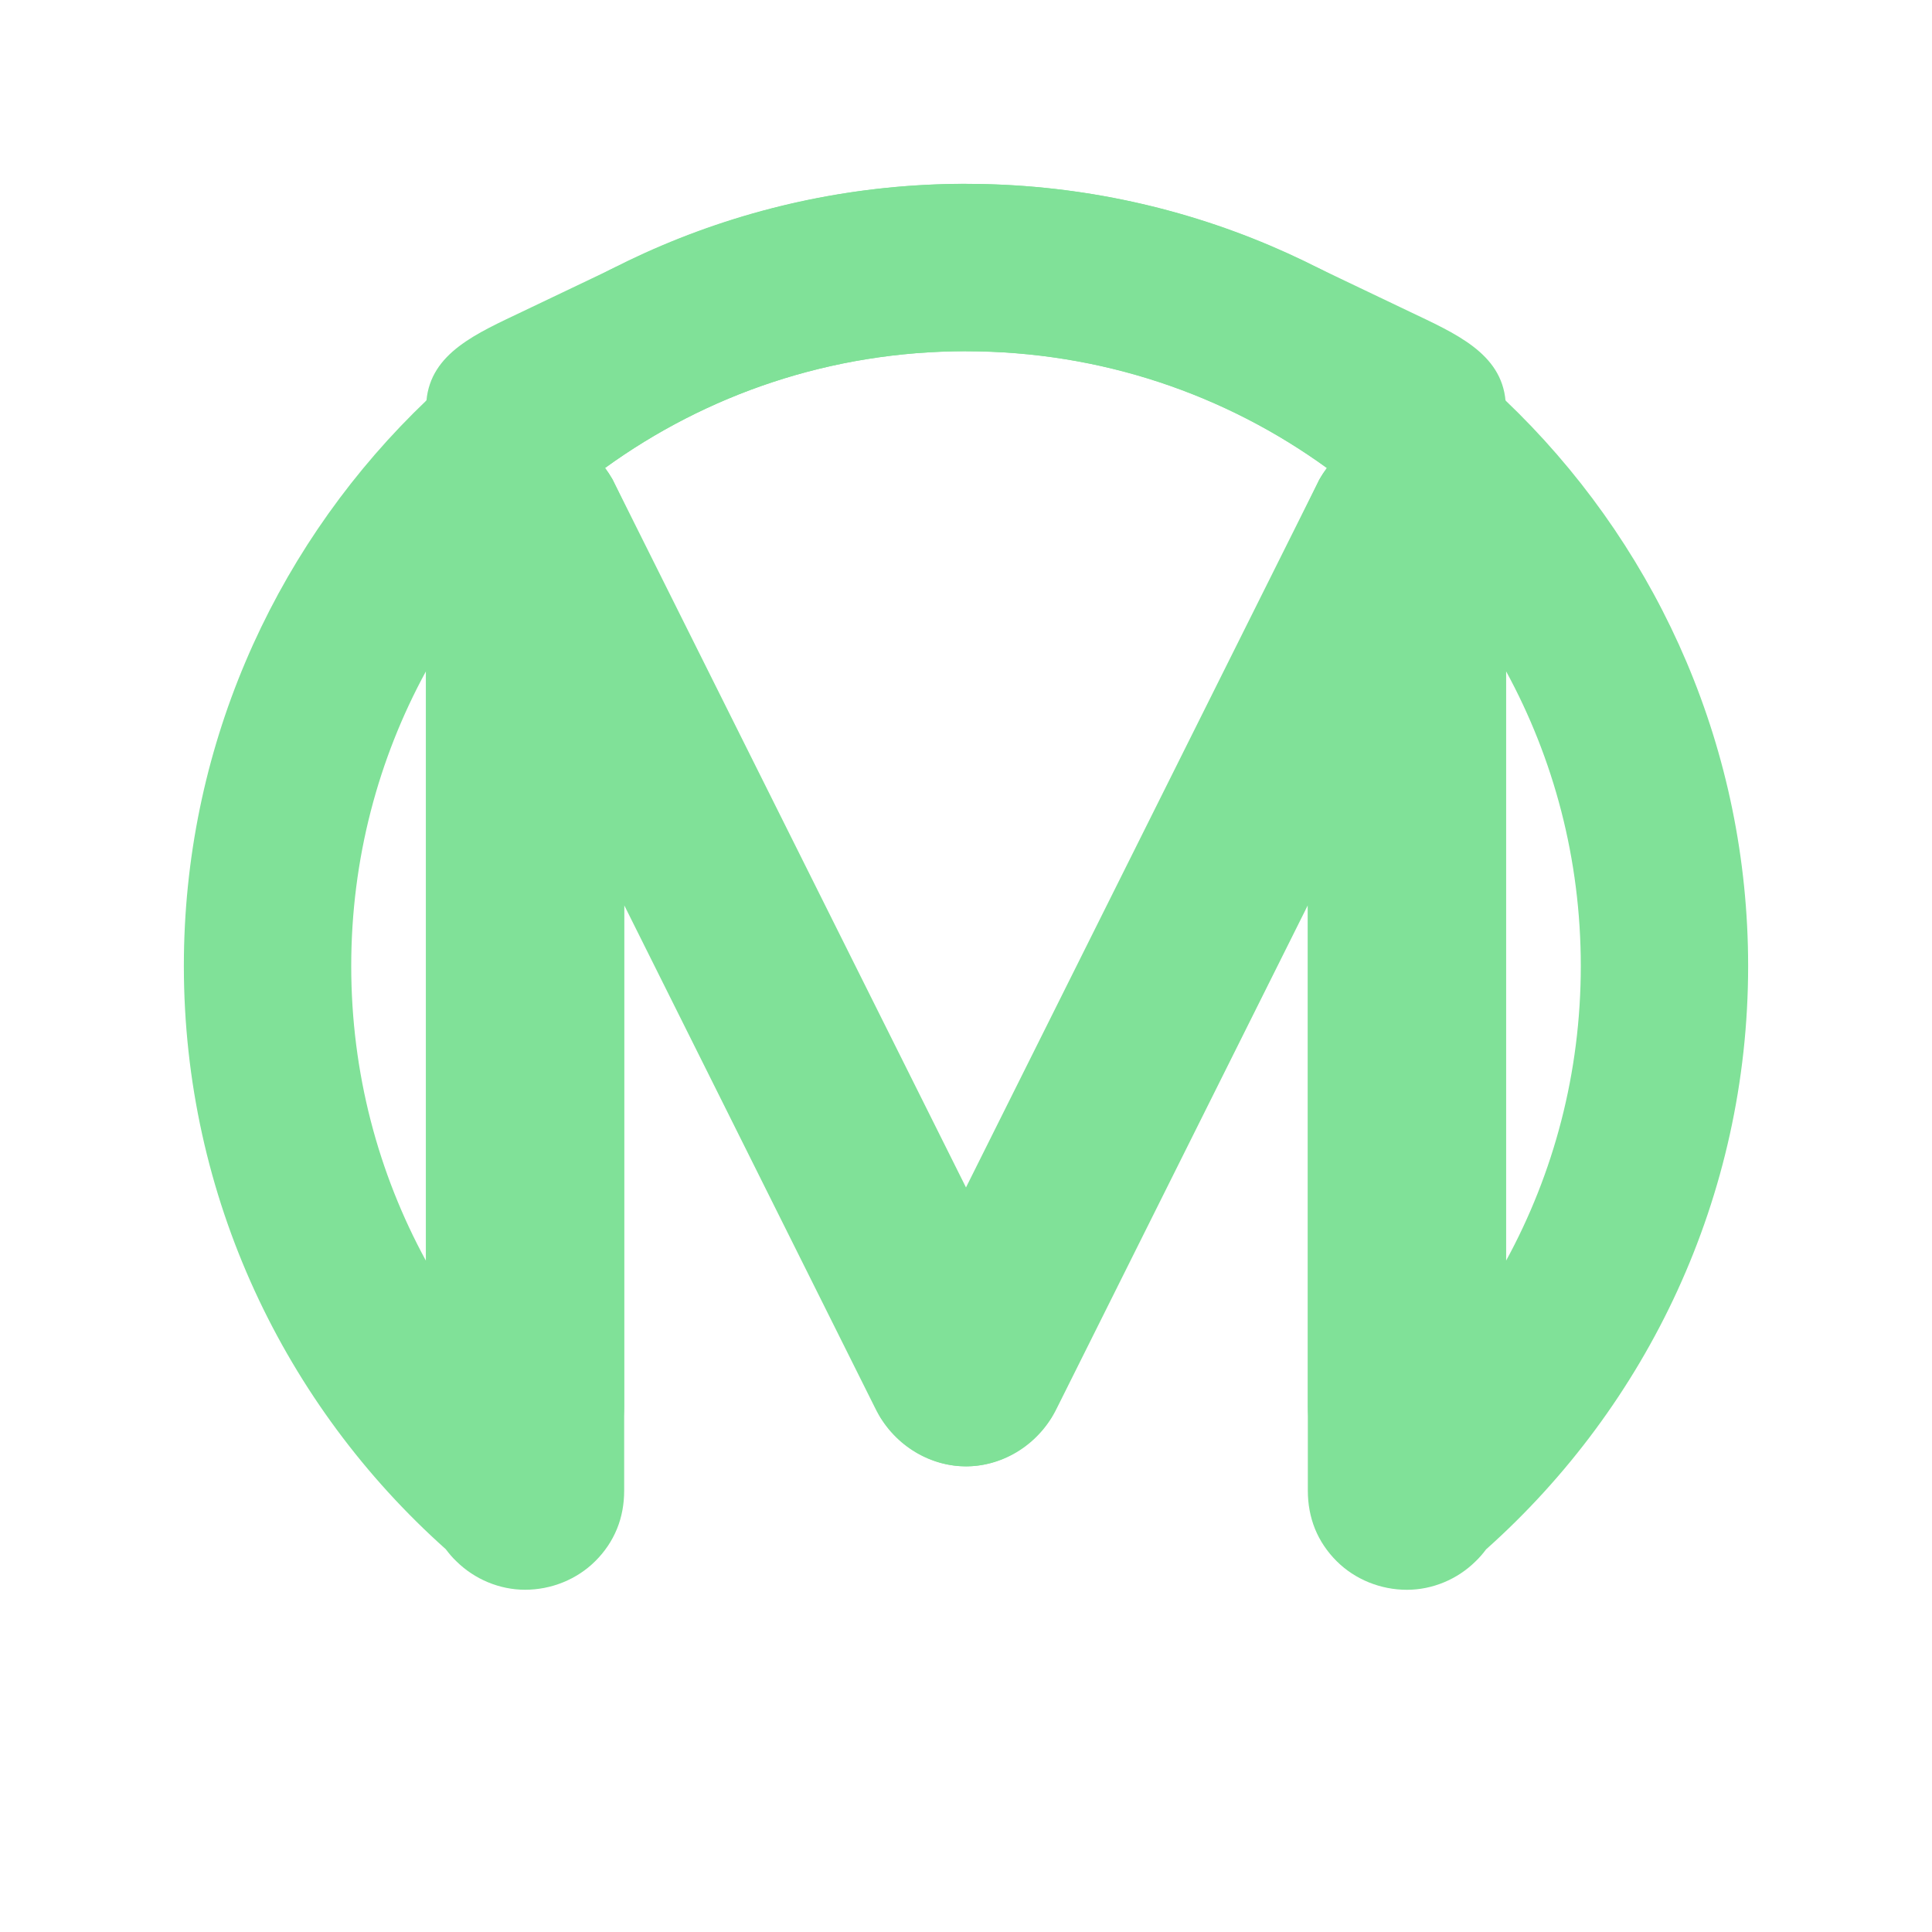
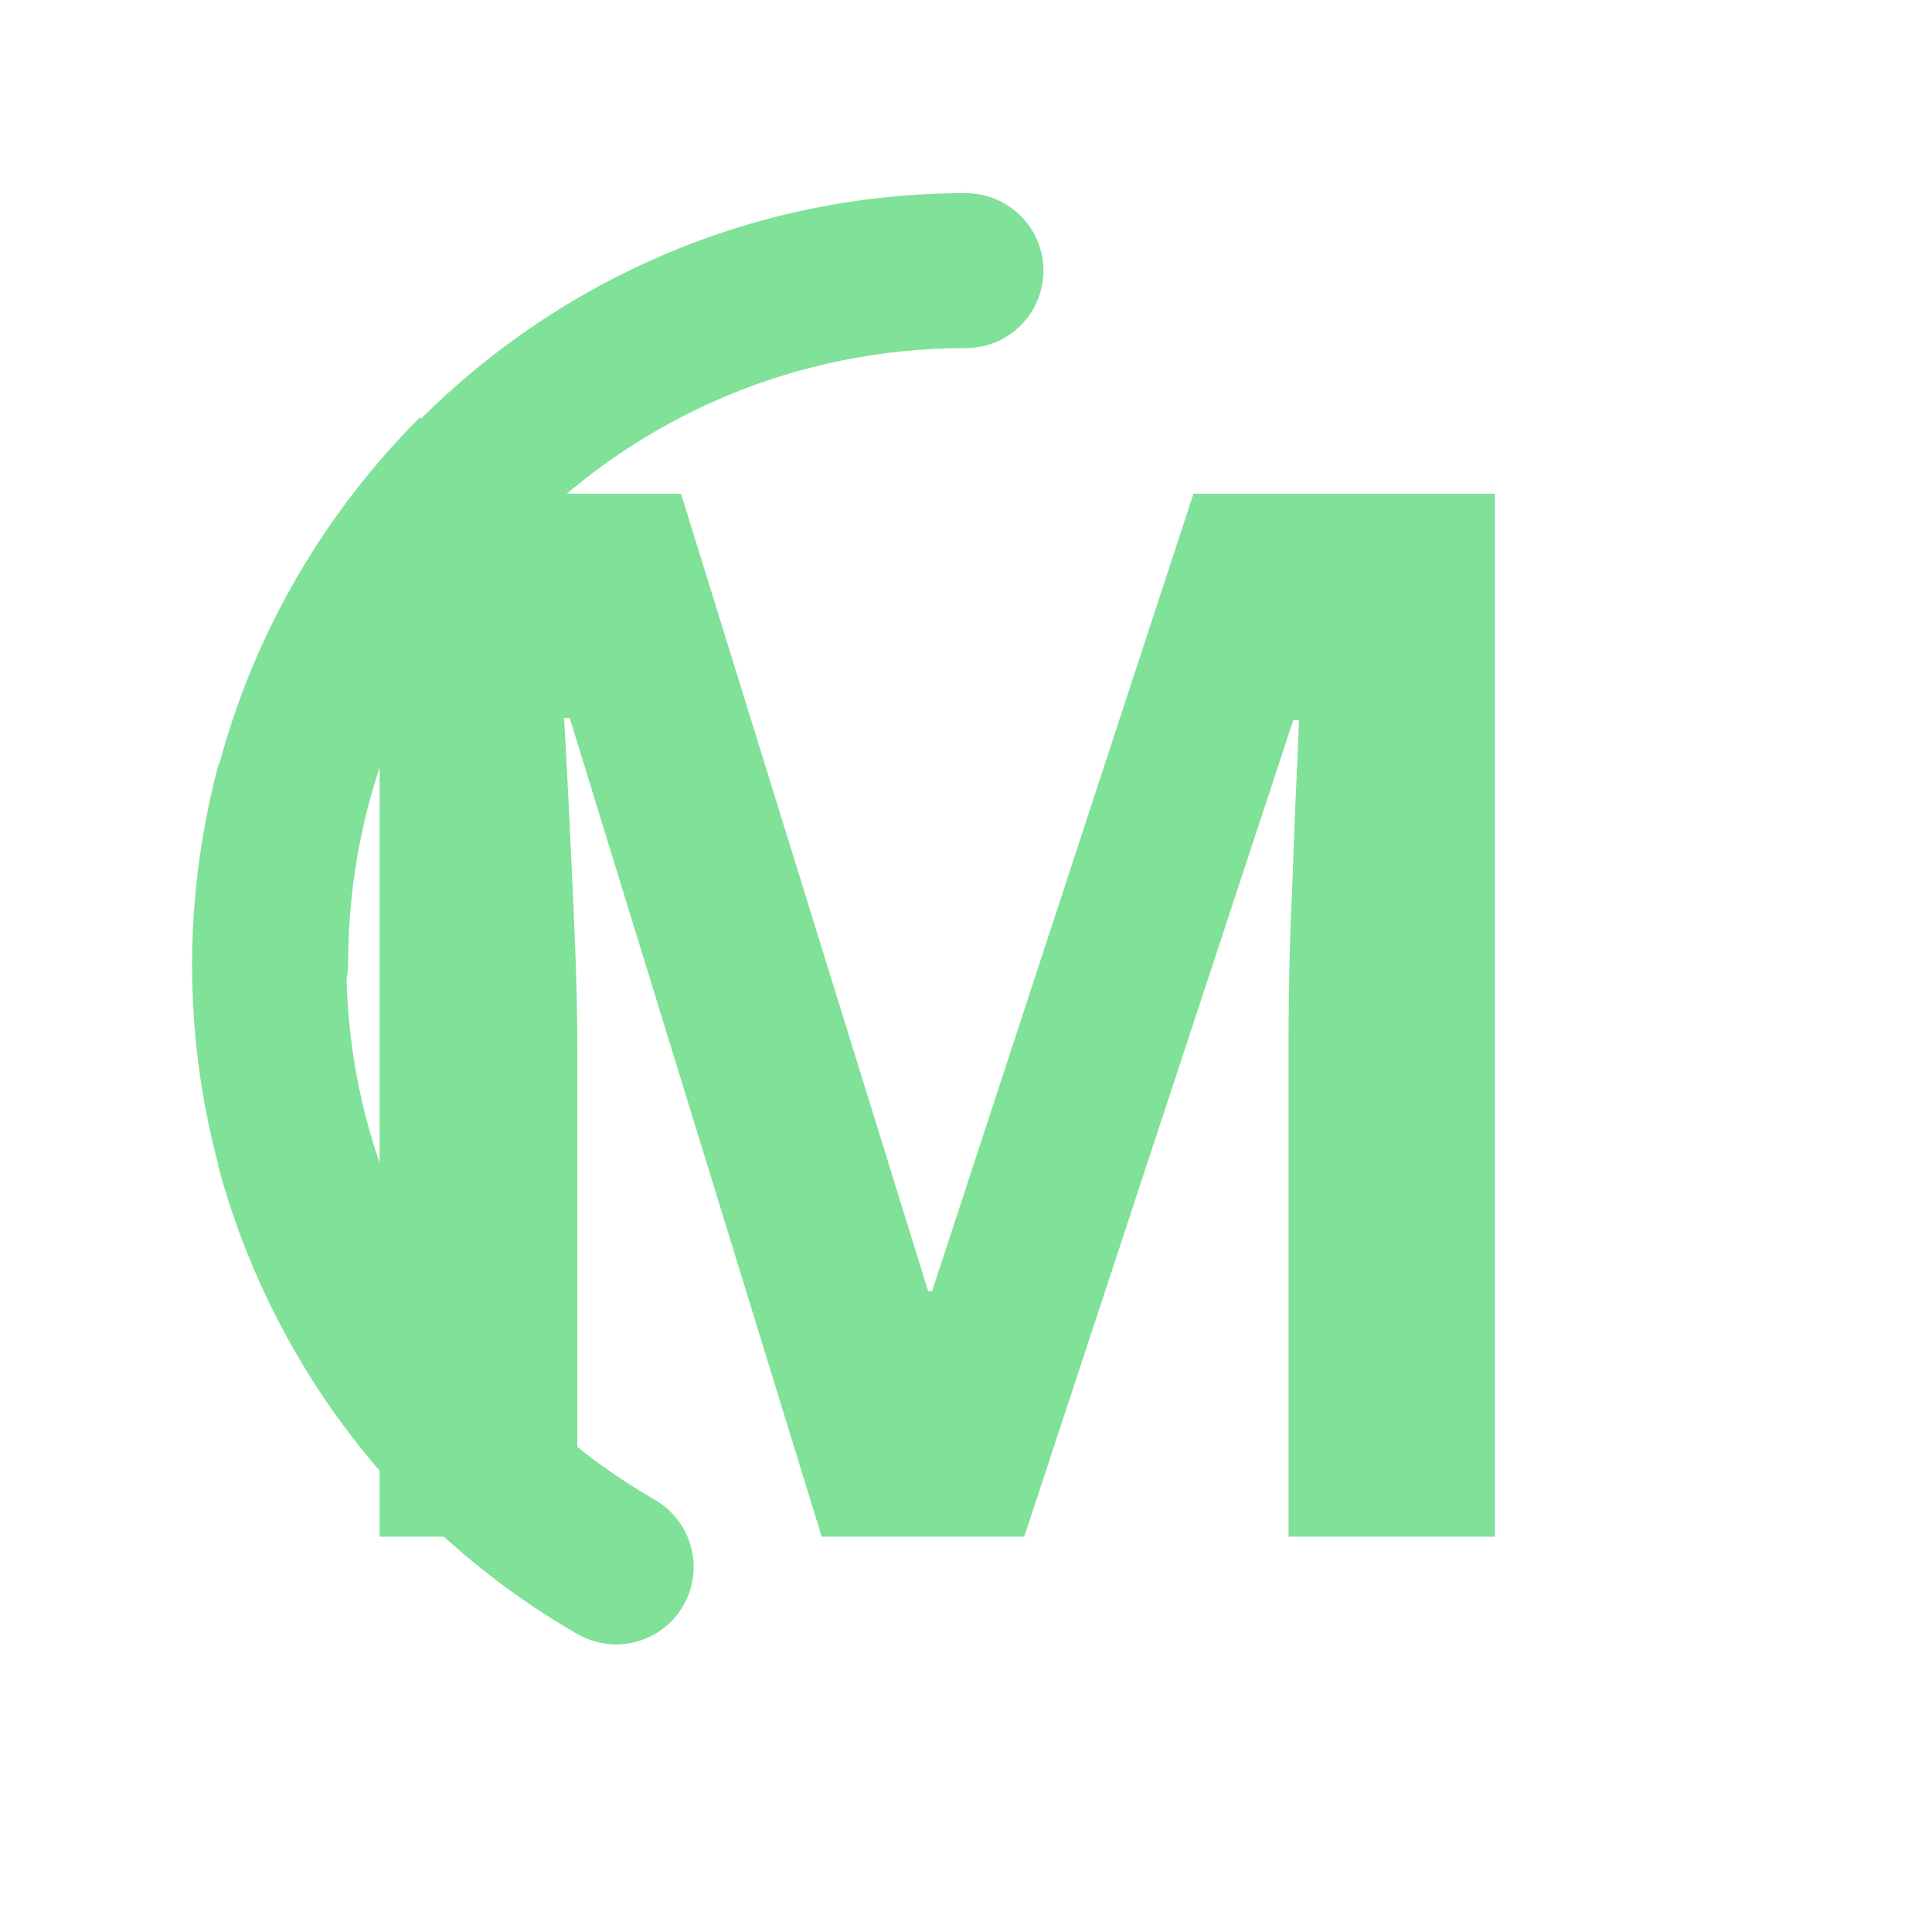
<svg xmlns="http://www.w3.org/2000/svg" width="120" height="120" viewBox="0 0 31.75 31.75" version="1.1" id="svg8">
  <defs id="defs2" />
  <g id="layer1" transform="translate(0,-265.25)">
-     <path style="font-style:normal;font-variant:normal;font-weight:bold;font-stretch:normal;font-size:10.583px;line-height:1.25;font-family:Comfortaa;-inkscape-font-specification:'Comfortaa, Bold';font-variant-ligatures:normal;font-variant-caps:normal;font-variant-numeric:normal;font-feature-settings:normal;text-align:start;letter-spacing:0px;word-spacing:0px;writing-mode:lr-tb;text-anchor:start;fill:#80e198;fill-opacity:1;stroke:none;stroke-width:3.908;stroke-miterlimit:4;stroke-dasharray:none;stroke-opacity:1" d="m 60,11.42 c -7.748,0 -15.072,1.842 -21.578,5.092 -0.062,0.028 -0.12,0.048 -0.184,0.078 l -5.779,2.758 c -2.85,1.36 -5.71,2.572 -5.973,5.551 -0.009,0.008 -0.019,0.015 -0.027,0.023 v 7.732 9.031 36.629 4.941 4.09 c 0,1.63 0.64,3.225 1.785,4.371 1.146,1.146 2.741,1.783 4.369,1.783 1.628,0 3.224,-0.638 4.369,-1.783 1.146,-1.146 1.785,-2.741 1.785,-4.371 V 56.217 l 15.596,31.254 0.002,0.002 c 1.053,2.173 3.247,3.604 5.635,3.604 2.112,0 4.085,-1.171 5.27,-2.982 l 0.066,-0.102 15.896,-32.4 v 36.182 0.816 c 0,0.814 0.142,1.622 0.445,2.371 0.304,0.751 0.768,1.428 1.34,2 1.146,1.146 2.741,1.783 4.369,1.783 1.585,0 3.135,-0.649 4.264,-1.766 0.245,-0.233 0.463,-0.489 0.664,-0.758 0.005,-0.004 0.011,-0.005 0.016,-0.01 C 102.294,87.306 108.58,74.368 108.58,60 108.58,33.233 86.767,11.42 60,11.42 Z m 0,10.395 c 8.393,0 16.134,2.69 22.424,7.248 -0.162,0.219 -0.315,0.445 -0.451,0.684 l -0.031,0.055 -21.658,44.523 -21.699,-43.471 -0.529,-1.061 -0.027,-0.047 C 37.892,29.509 37.743,29.284 37.582,29.068 43.872,24.51 51.607,21.814 60,21.814 Z M 93.541,41.686 C 96.503,47.117 98.186,53.355 98.186,60 c 0,6.644 -1.682,12.882 -4.645,18.312 z" transform="matrix(0.2645833,0,0,0.2645833,0,265.25)" id="path818" />
-     <path id="path869" d="m 15.875,268.272 c 2.05,0 3.988,0.487 5.709,1.347 0.016,0.007 0.032,0.013 0.049,0.021 l 1.529,0.73 c 0.754,0.36 1.511,0.681 1.58,1.469 0.002,0.002 0.005,0.004 0.007,0.006 v 2.046 2.39 9.691 1.307 1.082 c 0,0.431 -0.169,0.853 -0.472,1.157 -0.303,0.303 -0.725,0.472 -1.156,0.472 -0.431,0 -0.853,-0.169 -1.156,-0.472 -0.303,-0.303 -0.472,-0.725 -0.472,-1.157 v -8.236 l -4.126,8.269 -5.29e-4,5.3e-4 c -0.279,0.575 -0.859,0.953 -1.491,0.953 -0.559,0 -1.081,-0.31 -1.394,-0.789 l -0.018,-0.027 -4.206,-8.573 v 9.573 0.216 c 0,0.215 -0.037,0.429 -0.118,0.627 -0.081,0.199 -0.203,0.378 -0.355,0.529 -0.303,0.303 -0.725,0.472 -1.156,0.472 -0.419,0 -0.829,-0.172 -1.128,-0.467 -0.065,-0.061 -0.122,-0.129 -0.176,-0.201 -0.001,-10e-4 -0.003,-10e-4 -0.004,-0.003 -2.636,-2.356 -4.299,-5.779 -4.299,-9.581 0,-7.082 5.771,-12.853 12.853,-12.853 z m 0,2.75 c -2.221,0 -4.269,0.712 -5.933,1.918 0.043,0.058 0.083,0.118 0.119,0.181 l 0.008,0.015 5.73,11.78 5.741,-11.502 0.14,-0.281 0.007,-0.012 c 0.036,-0.063 0.075,-0.122 0.118,-0.179 -1.664,-1.206 -3.711,-1.919 -5.931,-1.919 z m -8.874,5.258 c -0.784,1.437 -1.229,3.088 -1.229,4.846 0,1.758 0.445,3.408 1.229,4.845 z" style="font-style:normal;font-variant:normal;font-weight:bold;font-stretch:normal;font-size:10.583px;line-height:1.25;font-family:Comfortaa;-inkscape-font-specification:'Comfortaa, Bold';font-variant-ligatures:normal;font-variant-caps:normal;font-variant-numeric:normal;font-feature-settings:normal;text-align:start;letter-spacing:0px;word-spacing:0px;writing-mode:lr-tb;text-anchor:start;fill:#80e198;fill-opacity:1;stroke:none;stroke-width:1.034;stroke-miterlimit:4;stroke-dasharray:none;stroke-opacity:1" />
+     <text xml:space="preserve" style="font-style:normal;font-variant:normal;font-weight:bold;font-stretch:normal;font-size:24.016px;line-height:1.25;font-family:Comfortaa;-inkscape-font-specification:'Comfortaa, Bold';font-variant-ligatures:normal;font-variant-caps:normal;font-variant-numeric:normal;font-feature-settings:normal;text-align:start;letter-spacing:0px;word-spacing:0px;writing-mode:lr-tb;text-anchor:start;fill:#80e198;fill-opacity:1;stroke:none;stroke-width:0.6;" x="4.083" y="290.503" id="text821">
+       <tspan id="tspan819" x="4.083" y="290.503" style="font-style:normal;font-variant:normal;font-weight:bold;font-stretch:normal;font-size:24.016px;font-family:Comfortaa;-inkscape-font-specification:'Comfortaa, Bold';font-variant-ligatures:normal;font-variant-caps:normal;font-variant-numeric:normal;font-feature-settings:normal;text-align:start;writing-mode:lr-tb;text-anchor:start;stroke-width:0.6;fill:#80e198;fill-opacity:1;">M</tspan>
+     </text>
+     <path style="color:#000000;font-style:normal;font-variant:normal;font-weight:normal;font-stretch:normal;font-size:medium;line-height:normal;font-family:sans-serif;font-variant-ligatures:normal;font-variant-position:normal;font-variant-caps:normal;font-variant-numeric:normal;font-variant-alternates:normal;font-feature-settings:normal;text-indent:0;text-align:start;text-decoration:none;text-decoration-line:none;text-decoration-style:solid;text-decoration-color:#000000;letter-spacing:normal;word-spacing:normal;text-transform:none;writing-mode:lr-tb;direction:ltr;text-orientation:mixed;dominant-baseline:auto;baseline-shift:baseline;text-anchor:start;white-space:normal;shape-padding:0;clip-rule:nonzero;display:inline;overflow:visible;visibility:visible;opacity:1;isolation:auto;mix-blend-mode:normal;color-interpolation:sRGB;color-interpolation-filters:linearRGB;solid-color:#000000;solid-opacity:1;vector-effect:none;fill:#80e198;fill-opacity:1;fill-rule:nonzero;stroke:none;stroke-width:9.619;stroke-linecap:square;stroke-linejoin:miter;stroke-miterlimit:4;stroke-dasharray:none;stroke-dashoffset:0;stroke-opacity:1;color-rendering:auto;image-rendering:auto;shape-rendering:auto;text-rendering:auto;enable-background:accumulate" d="m 60,11.996 c -13.227,0 -25.227,5.388 -33.922,14.082 l 6.762,6.762 C 39.778,25.902 49.373,21.621 60,21.621 v -0.002 c 2.656,-4.72e-4 4.808,-2.153 4.809,-4.809 C 64.808,14.155 62.656,12.002 60,12.002 V 12 h 0.154 C 60.103,12 60.052,11.996 60,11.996 Z M 12,59.846 c -1.65e-4,0.052 -0.004,0.103 -0.004,0.154 0,0.052 0.004,0.103 0.004,0.154 z m 96,0 v 0.309 c 1.6e-4,-0.052 0.004,-0.103 0.004,-0.154 0,-0.052 -0.004,-0.103 -0.004,-0.154 z" transform="matrix(0.2645833,0,0,0.2645833,0,265.25)" id="path829" />
+     <path id="path858" d="m 26.859,287.419 c -0.007,0.012 -0.013,0.024 -0.02,0.036 -0.007,0.012 -0.014,0.023 -0.021,0.035 z m -21.997,-12.7 -0.041,0.071 c 0.007,-0.012 0.013,-0.024 0.02,-0.036 0.007,-0.012 0.014,-0.023 0.021,-0.035 z m 1.162,9.016 c 0.672,2.507 2.304,4.758 4.739,6.164 l -2.6e-4,4.5e-4 c 0.608,0.351 0.817,1.129 0.466,1.738 -0.351,0.608 -1.129,0.817 -1.738,0.466 l -2.55e-4,4.4e-4 0.035,0.02 c -0.012,-0.007 -0.024,-0.013 -0.036,-0.019 -3.031,-1.75 -5.068,-4.572 -5.91,-7.714 z" style="color:#000000;font-style:normal;font-variant:normal;font-weight:normal;font-stretch:normal;font-size:medium;line-height:normal;font-family:sans-serif;font-variant-ligatures:normal;font-variant-position:normal;font-variant-caps:normal;font-variant-numeric:normal;font-variant-alternates:normal;font-feature-settings:normal;text-indent:0;text-align:start;text-decoration:none;text-decoration-line:none;text-decoration-style:solid;text-decoration-color:#000000;letter-spacing:normal;word-spacing:normal;text-transform:none;writing-mode:lr-tb;direction:ltr;text-orientation:mixed;dominant-baseline:auto;baseline-shift:baseline;text-anchor:start;white-space:normal;shape-padding:0;clip-rule:nonzero;display:inline;overflow:visible;visibility:visible;opacity:1;isolation:auto;mix-blend-mode:normal;color-interpolation:sRGB;color-interpolation-filters:linearRGB;solid-color:#000000;solid-opacity:1;vector-effect:none;fill:#80e198;fill-opacity:1;fill-rule:nonzero;stroke:none;stroke-width:2.545;stroke-linecap:square;stroke-linejoin:miter;stroke-miterlimit:4;stroke-dasharray:none;stroke-dashoffset:0;stroke-opacity:1;color-rendering:auto;image-rendering:auto;shape-rendering:auto;text-rendering:auto;enable-background:accumulate" />
+     <path style="color:#000000;font-style:normal;font-variant:normal;font-weight:normal;font-stretch:normal;font-size:medium;line-height:normal;font-family:sans-serif;font-variant-ligatures:normal;font-variant-position:normal;font-variant-caps:normal;font-variant-numeric:normal;font-variant-alternates:normal;font-feature-settings:normal;text-indent:0;text-align:start;text-decoration:none;text-decoration-line:none;text-decoration-style:solid;text-decoration-color:#000000;letter-spacing:normal;word-spacing:normal;text-transform:none;writing-mode:lr-tb;direction:ltr;text-orientation:mixed;dominant-baseline:auto;baseline-shift:baseline;text-anchor:start;white-space:normal;shape-padding:0;clip-rule:nonzero;display:inline;overflow:visible;visibility:visible;opacity:1;isolation:auto;mix-blend-mode:normal;color-interpolation:sRGB;color-interpolation-filters:linearRGB;solid-color:#000000;solid-opacity:1;vector-effect:none;fill:#80e198;fill-opacity:1;fill-rule:nonzero;stroke:none;stroke-width:2.545;stroke-linecap:square;stroke-linejoin:miter;stroke-miterlimit:4;stroke-dasharray:none;stroke-dashoffset:0;stroke-opacity:1;color-rendering:auto;image-rendering:auto;shape-rendering:auto;text-rendering:auto;enable-background:accumulate" d="m 22.24,292.067 c -0.012,0.007 -0.023,0.015 -0.035,0.021 -0.012,0.007 -0.024,0.013 -0.036,0.019 z m -12.7,-21.997 -0.071,0.041 c 0.012,-0.007 0.023,-0.014 0.035,-0.021 0.012,-0.007 0.024,-0.013 0.036,-0.019 z m -3.502,8.389 c -0.672,2.507 -0.383,5.272 1.022,7.708 l -4.502e-4,2.6e-4 c 0.351,0.609 0.143,1.387 -0.466,1.738 -0.609,0.351 -1.387,0.143 -1.738,-0.466 l -4.408e-4,2.6e-4 0.02,0.035 c -0.007,-0.012 -0.014,-0.023 -0.021,-0.035 -1.75,-3.031 -2.103,-6.493 -1.261,-9.636 z" id="path860" />
+     <path id="path862" d="m 15.916,293.784 c -0.014,1.4e-4 -0.027,0.001 -0.041,9.6e-4 -0.014,10e-5 -0.027,-9.5e-4 -0.041,-0.001 z m -2e-6,-25.4 -0.082,-3e-5 c 0.014,-1.4e-4 0.027,-9.8e-4 0.041,-9.5e-4 0.014,-1.3e-4 0.027,9.9e-4 0.041,10e-4 z m -7.227,5.514 c -1.836,1.836 -2.968,4.374 -2.968,7.186 h -5.199e-4 c -1.202e-4,0.703 -0.57,1.272 -1.272,1.272 -0.703,-1.2e-4 -1.272,-0.57 -1.272,-1.272 h -5.117e-4 l 2.99e-5,0.041 c 1.283e-4,-0.014 -9.968e-4,-0.027 -0.001,-0.041 8.8e-6,-3.5 1.425,-6.675 3.726,-8.975 z" style="color:#000000;font-style:normal;font-variant:normal;font-weight:normal;font-stretch:normal;font-size:medium;line-height:normal;font-family:sans-serif;font-variant-ligatures:normal;font-variant-position:normal;font-variant-caps:normal;font-variant-numeric:normal;font-variant-alternates:normal;font-feature-settings:normal;text-indent:0;text-align:start;text-decoration:none;text-decoration-line:none;text-decoration-style:solid;text-decoration-color:#000000;letter-spacing:normal;word-spacing:normal;text-transform:none;writing-mode:lr-tb;direction:ltr;text-orientation:mixed;dominant-baseline:auto;baseline-shift:baseline;text-anchor:start;white-space:normal;shape-padding:0;clip-rule:nonzero;display:inline;overflow:visible;visibility:visible;opacity:1;isolation:auto;mix-blend-mode:normal;color-interpolation:sRGB;color-interpolation-filters:linearRGB;solid-color:#000000;solid-opacity:1;vector-effect:none;fill:#80e198;fill-opacity:1;fill-rule:nonzero;stroke:none;stroke-width:2.545;stroke-linecap:square;stroke-linejoin:miter;stroke-miterlimit:4;stroke-dasharray:none;stroke-dashoffset:0;stroke-opacity:1;color-rendering:auto;image-rendering:auto;shape-rendering:auto;text-rendering:auto;enable-background:accumulate" />
  </g>
</svg>
